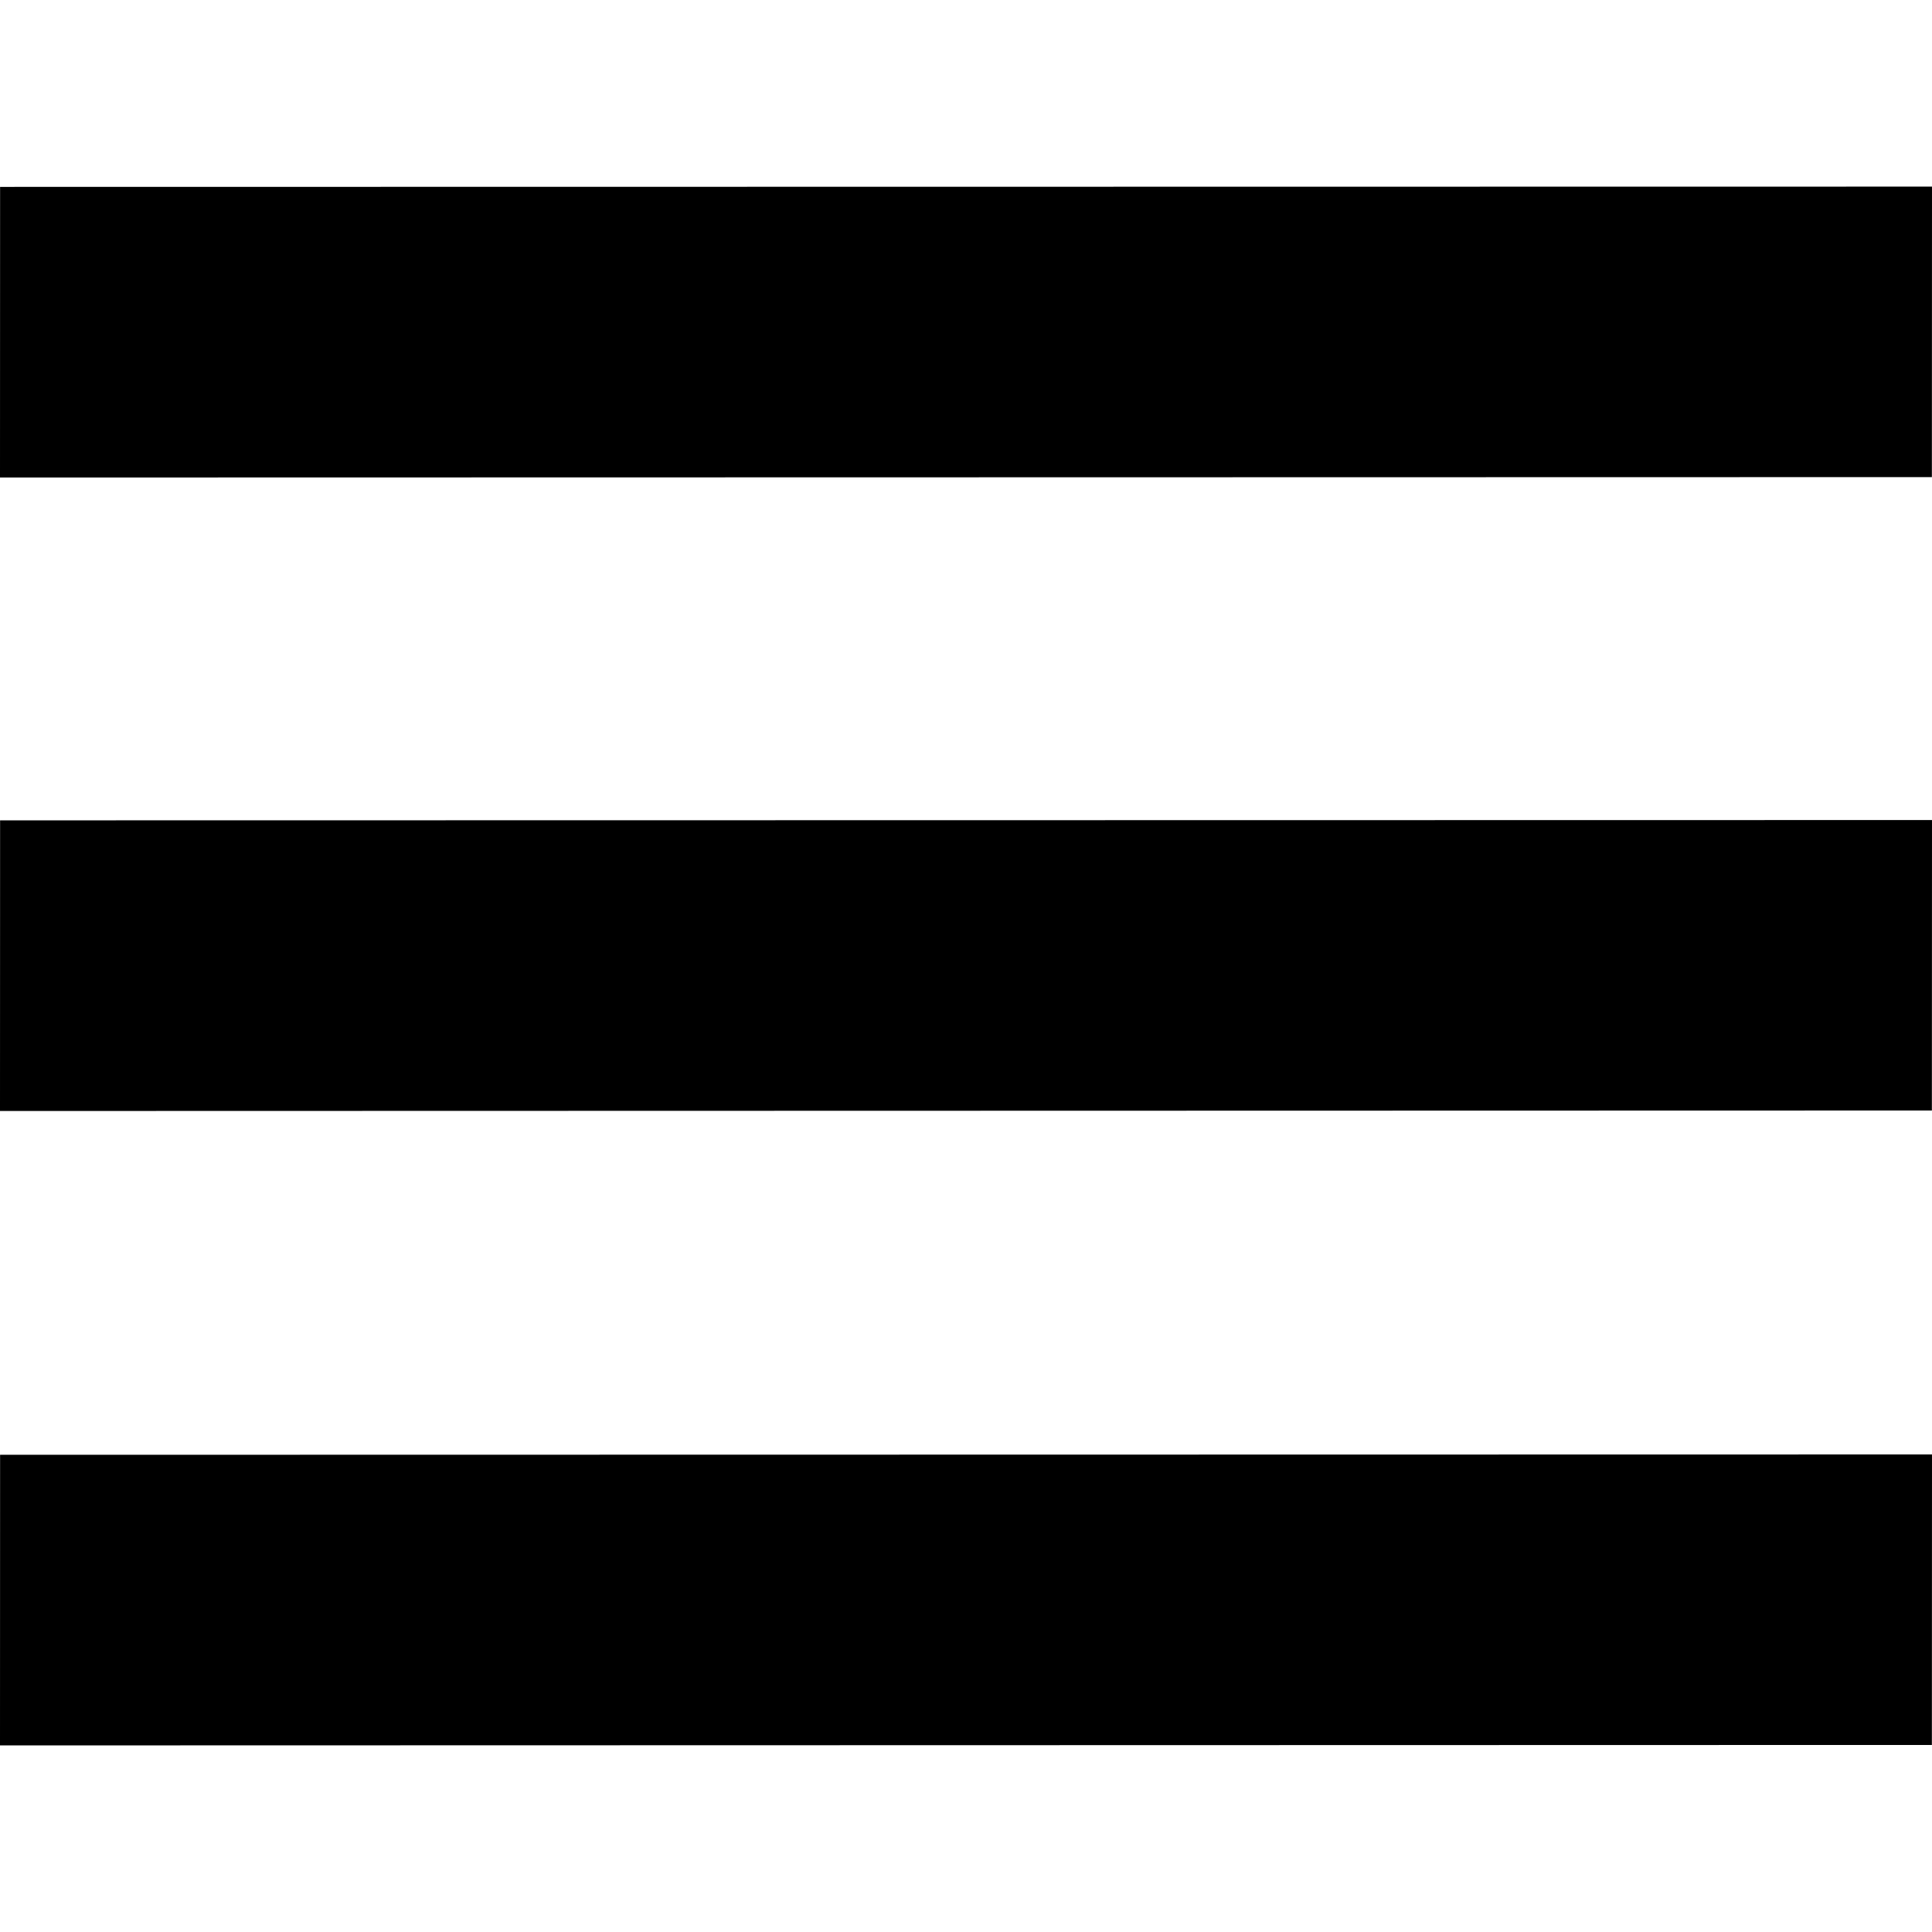
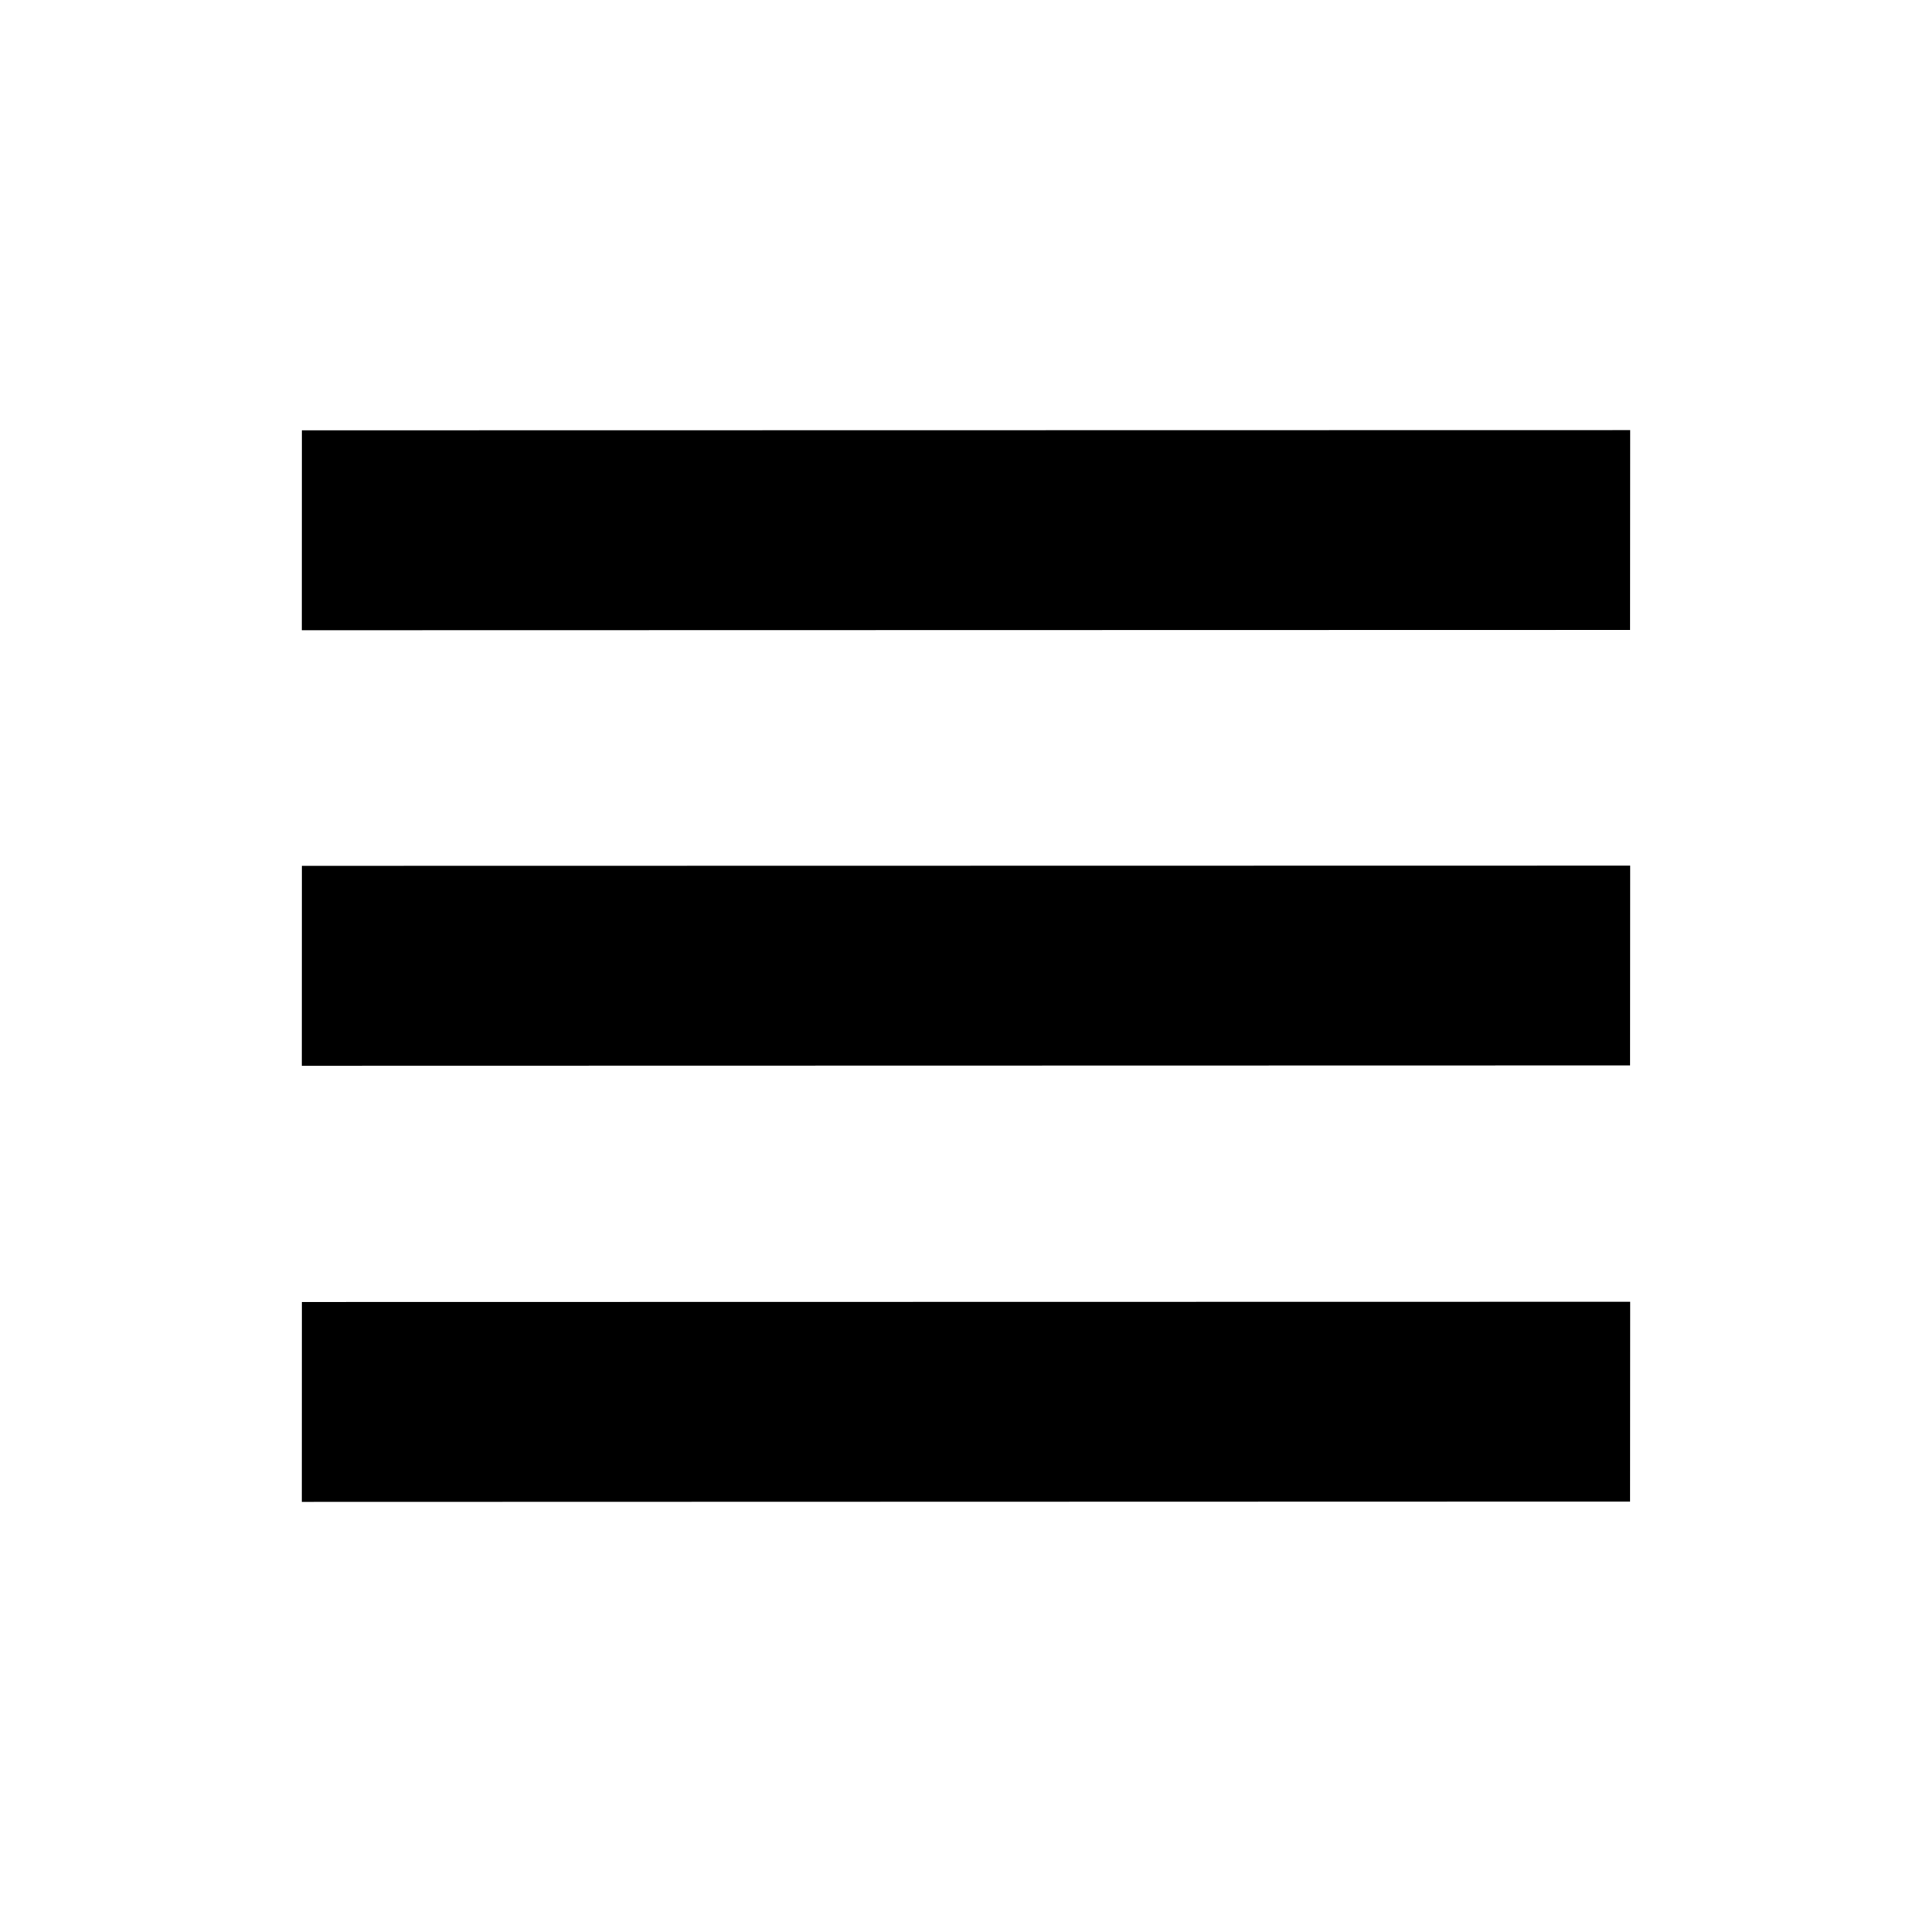
- <svg xmlns="http://www.w3.org/2000/svg" version="1.1" id="cross" x="0px" y="0px" width="64px" height="64px" viewBox="0 0 64 64" enable-background="new 0 0 64 64" xml:space="preserve">
-   <g>
-     <polygon points="0.003,6.191 0,15.818 63.996,15.805 64,6.182  " />
-     <polygon points="0.003,48.192 0,57.819 63.996,57.804 64,48.181  " />
-     <polygon points="0.003,27.175 0,36.803 63.996,36.787 64,27.165  " />
-   </g>
+ <svg xmlns="http://www.w3.org/2000/svg" version="1.1" id="hamburger" x="0px" y="0px" width="32px" height="32px" viewBox="0 0 32 32" enable-background="new 0 0 32 32" xml:space="preserve">
+   <polygon points="5.001,7.128 5,10.438 26.998,10.433 27,7.124  " />
+   <polygon points="5.001,21.566 5,24.876 26.998,24.87 27,21.562  " />
+   <polygon points="5.001,14.341 5,17.651 26.998,17.646 27,14.337  " />
</svg>
